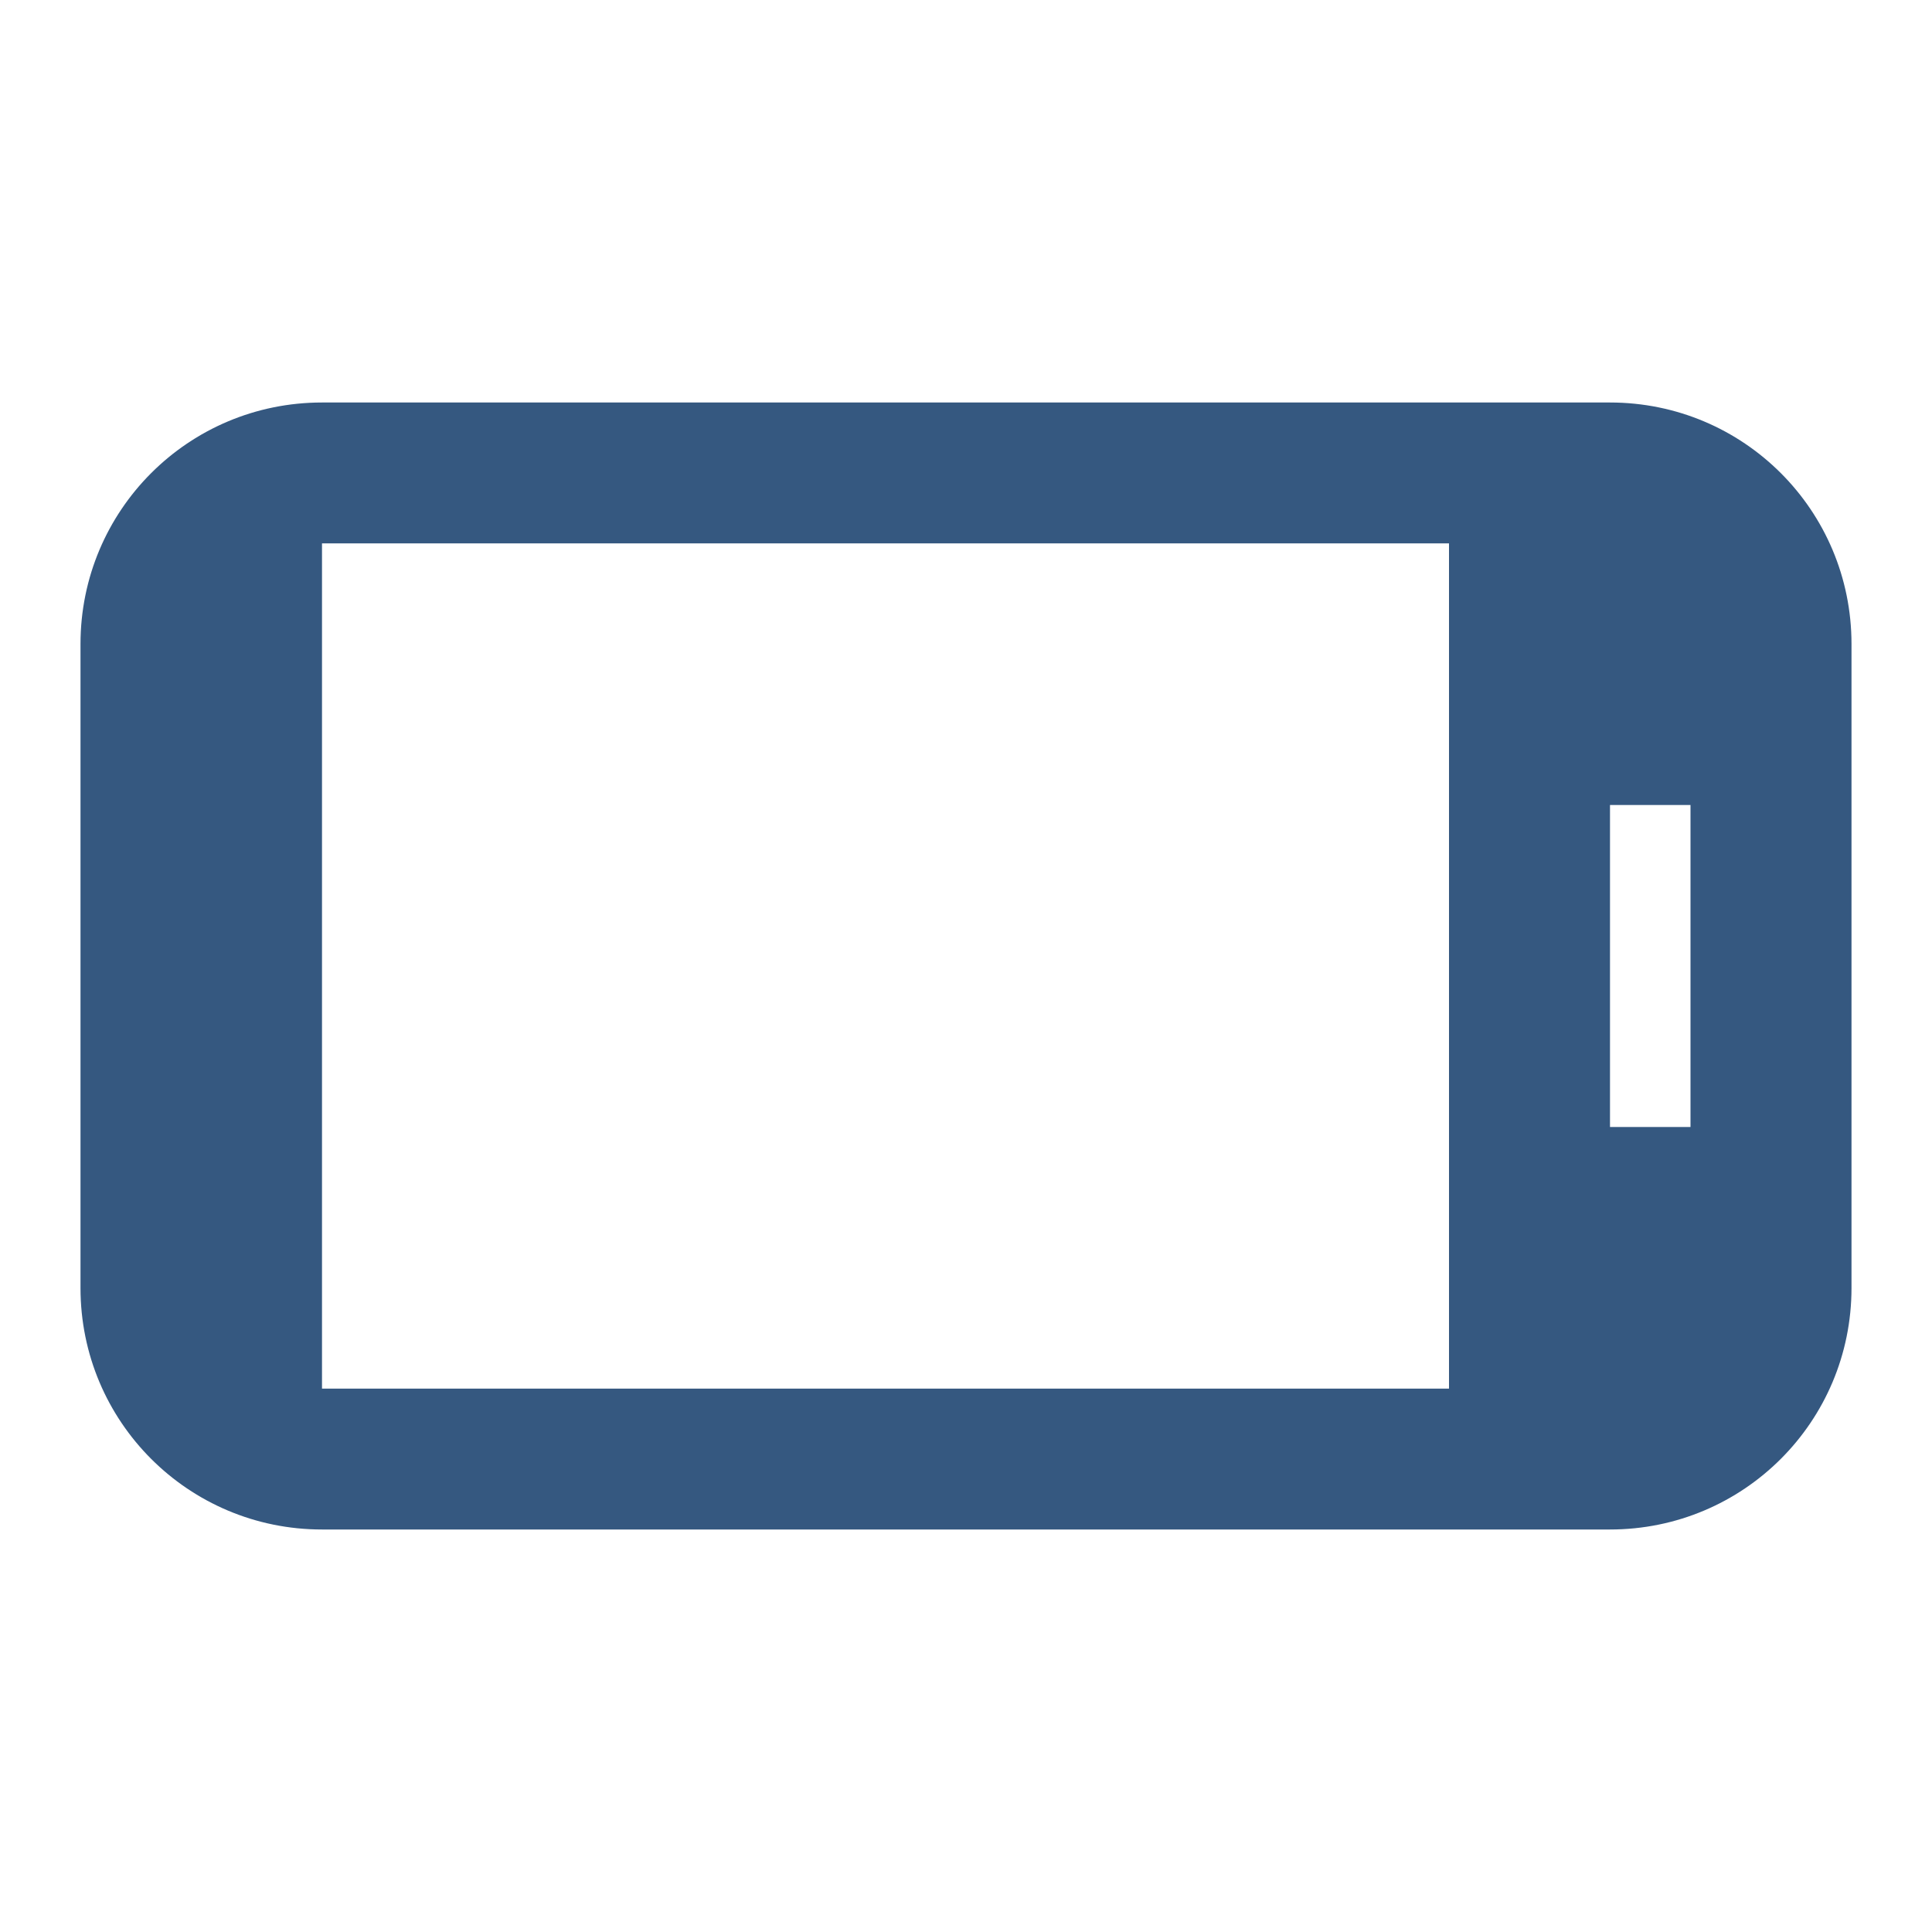
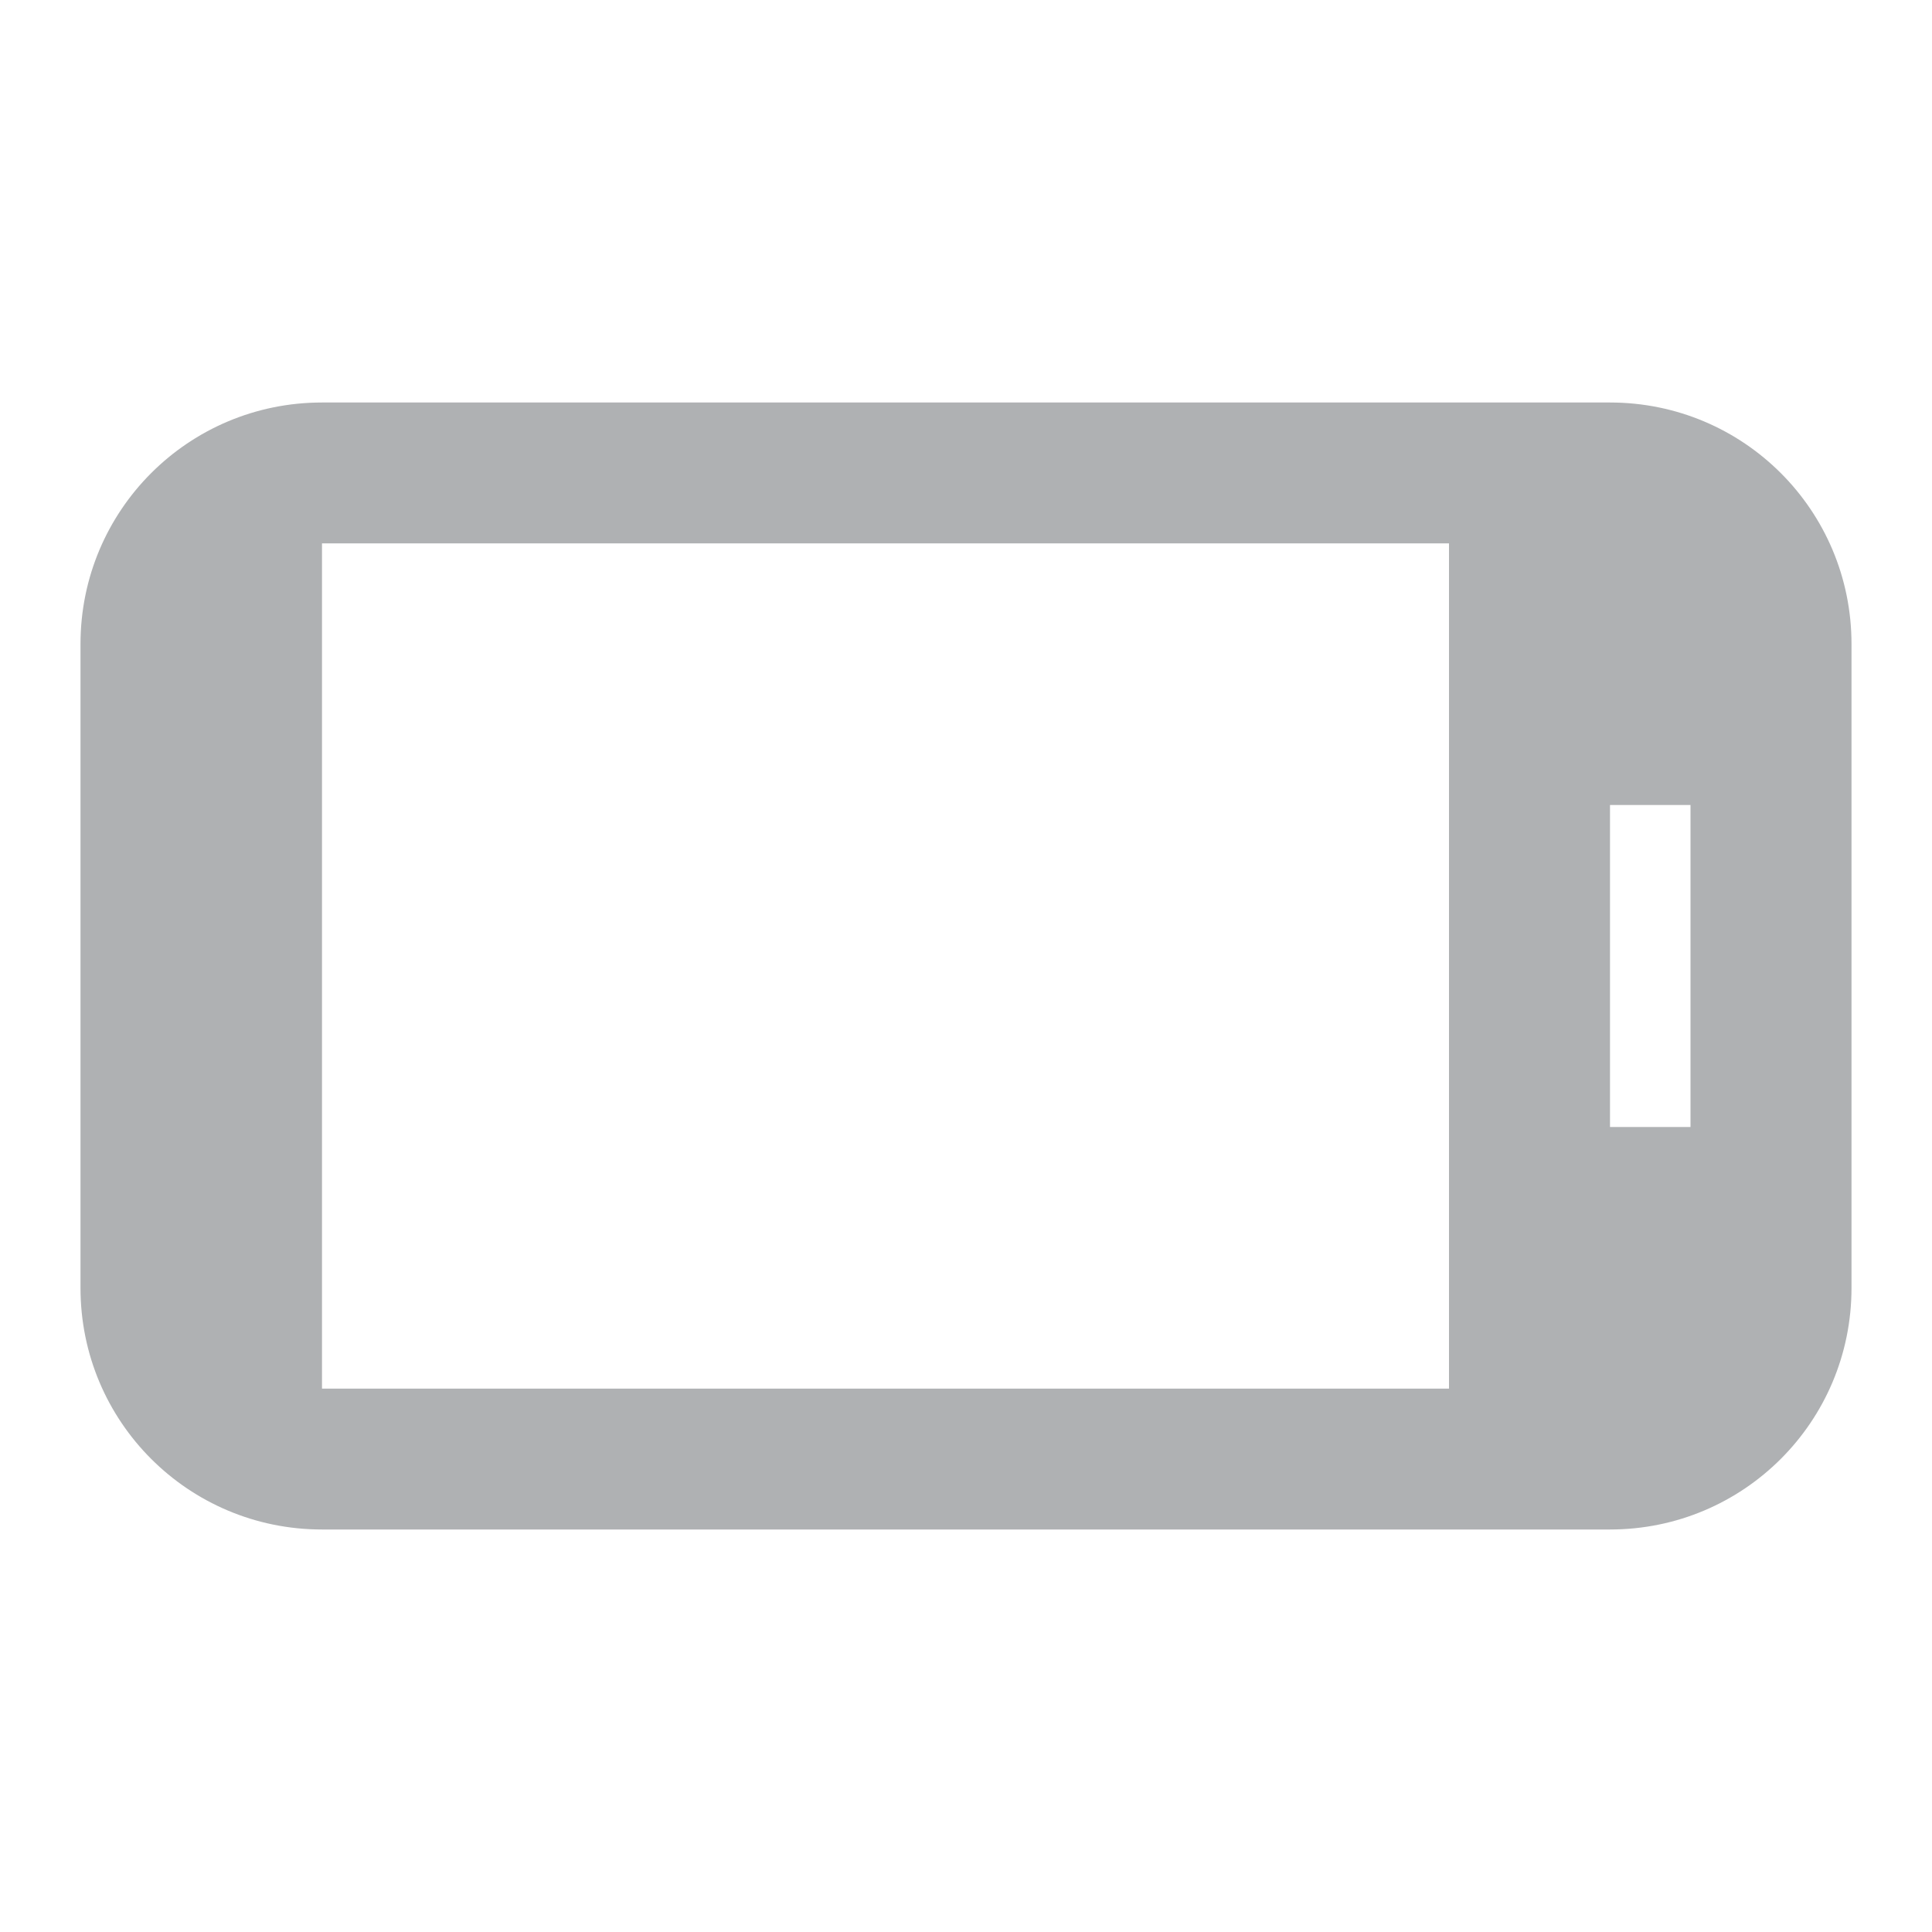
<svg xmlns="http://www.w3.org/2000/svg" fill="#000000" height="48" viewBox="0 0 48 48" width="48" transform="scale(2,2)" id="svg3089" version="1.1">
  <defs id="defs3097" />
-   <path d="m 1,8 0,8 c 0,1.66 1.34,3 3,3 l 16,0 c 1.66,0 3,-1.34 3,-3 L 23,8 C 23,6.34 21.66,5 20,5 L 4,5 C 2.34,5 1,6.34 1,8 z m 20,2 0,4 -1,0 0,-4 1,0 z m -3,-3.25 0,10.5 -14,0 0,-10.5 14,0 z" id="path3091" style="fill:#355880;fill-opacity:1" />
+   <path d="m 1,8 0,8 c 0,1.66 1.34,3 3,3 l 16,0 c 1.66,0 3,-1.34 3,-3 L 23,8 C 23,6.34 21.66,5 20,5 L 4,5 C 2.34,5 1,6.34 1,8 z m 20,2 0,4 -1,0 0,-4 1,0 z m -3,-3.25 0,10.5 -14,0 0,-10.5 14,0 z" id="path3091" style="fill:#AFB1B3;fill-opacity:1" />
  <path d="M0 0h24v24H0z" fill="none" id="path3093" />
</svg>
